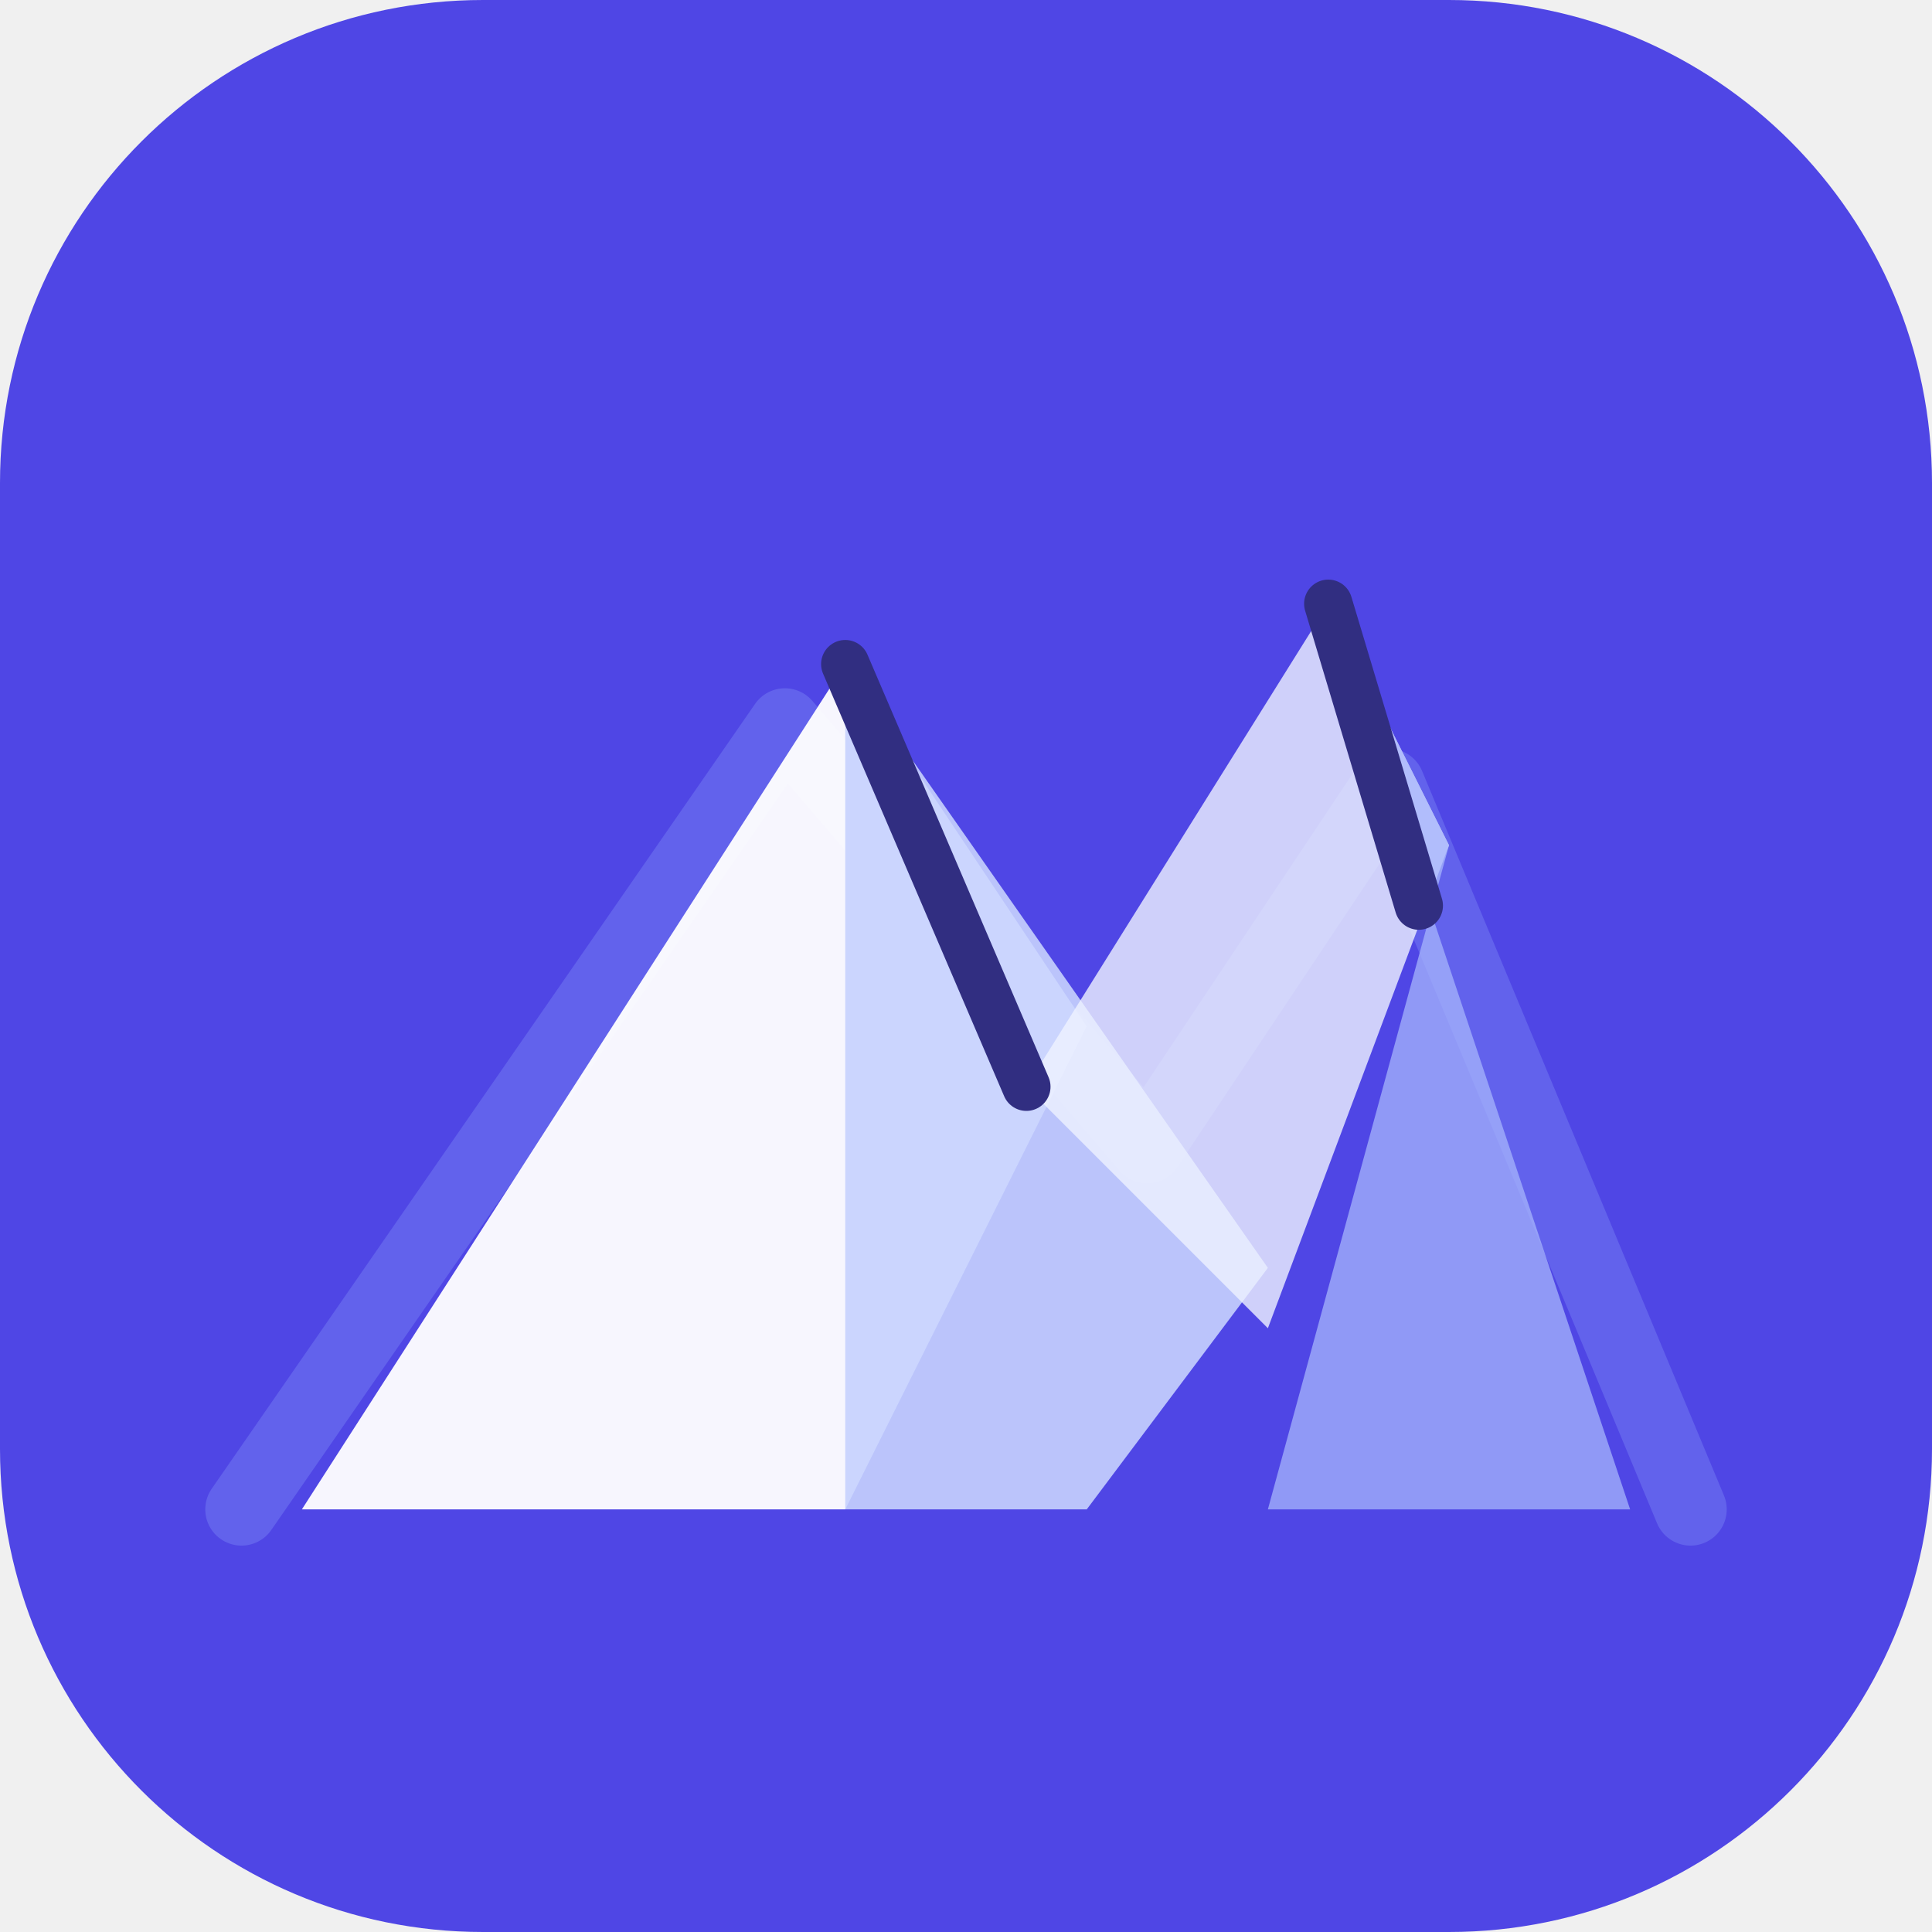
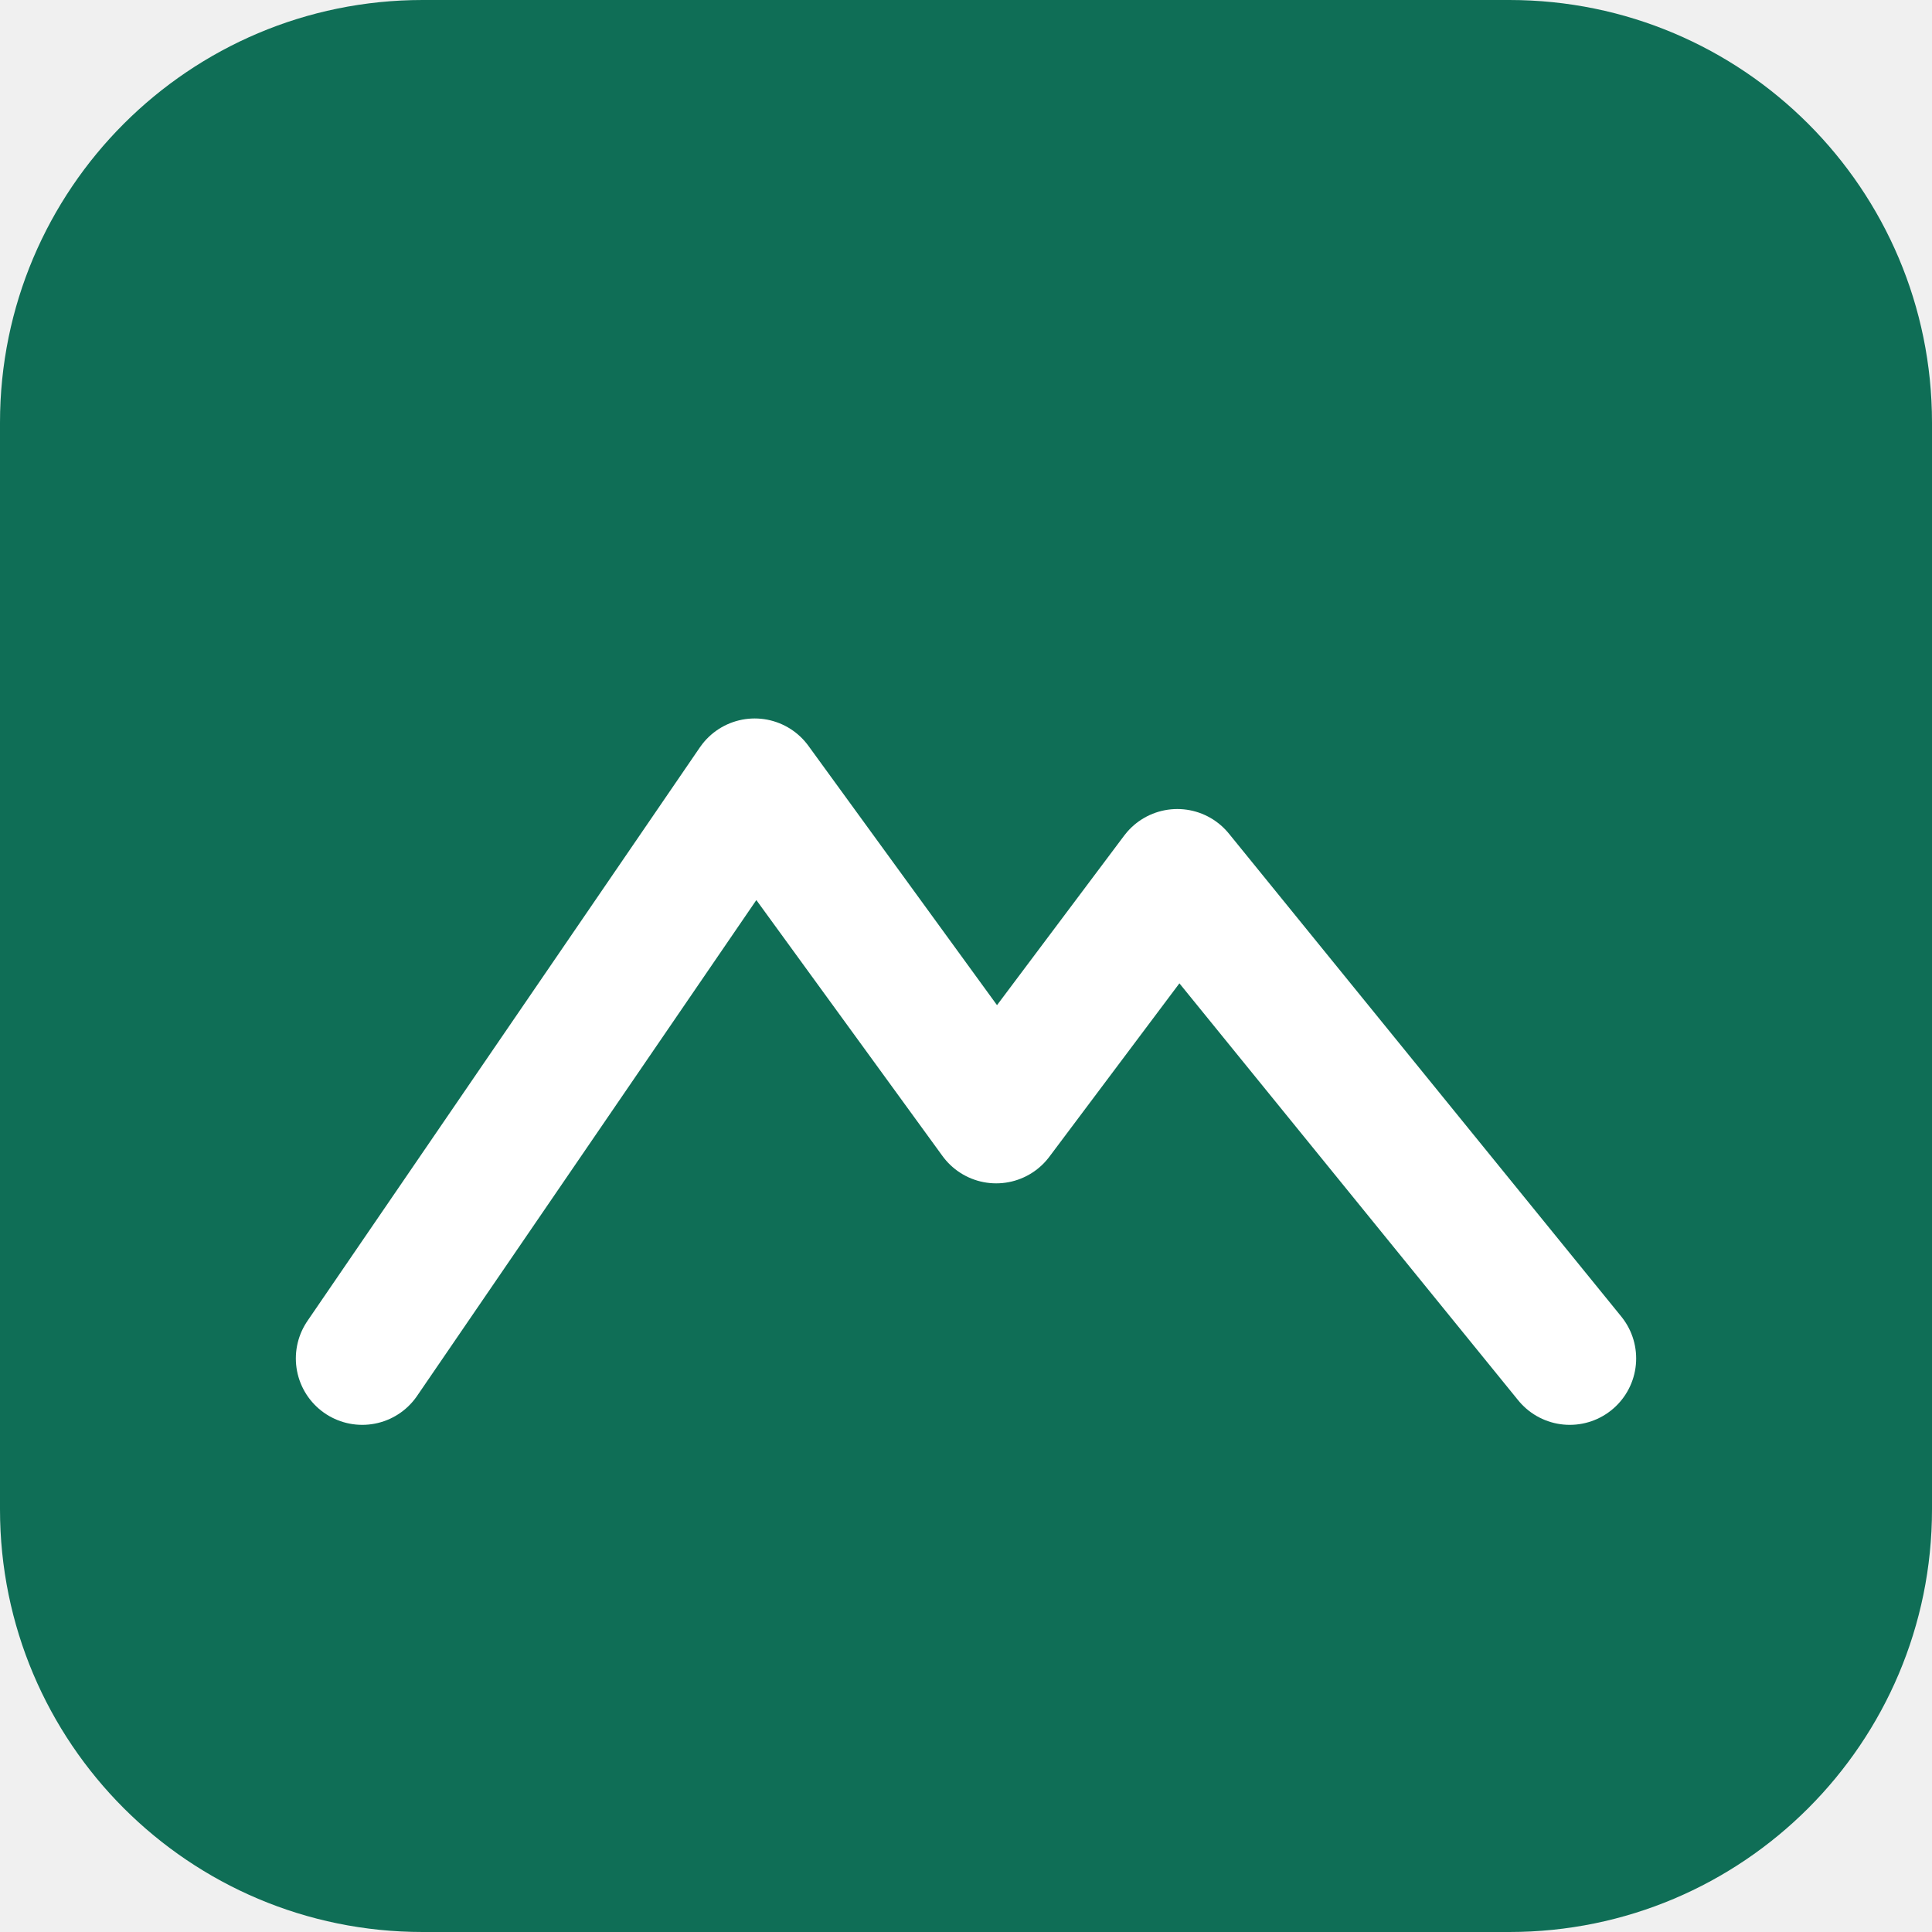
<svg xmlns="http://www.w3.org/2000/svg" width="32" height="32" viewBox="0 0 32 32" fill="none">
-   <rect width="32" height="32" rx="8" fill="#4F46E5" />
-   <path d="M4 25L13 12L19 19L23 13L28 25" stroke="#818CF8" stroke-width="1.2" stroke-linecap="round" stroke-linejoin="round" stroke-opacity="0.4" />
-   <path d="M5 25L14 11L18 17L14 25H5Z" fill="#FFFFFF" fill-opacity="0.95" />
-   <path d="M14 11L21 21L18 25L14 25V11Z" fill="#C7D2FE" fill-opacity="0.9" />
-   <path d="M17 18L22 10L24 14L21 22L17 18Z" fill="#EEF2FF" fill-opacity="0.8" />
-   <path d="M22 10L27 25H21L24 14L22 10Z" fill="#A5B4FC" fill-opacity="0.75" />
-   <path d="M14 11L17 18M22 10L23.5 15" stroke="#312E81" stroke-width="0.8" stroke-linecap="round" />
+   <rect width="32" height="32" rx="7" fill="#0F6E56" />
+   <path d="M6 22.5 12.5 13l4 5.5 3-4 6.5 8" stroke="#fff" stroke-width="2.2" stroke-linecap="round" stroke-linejoin="round" />
</svg>
